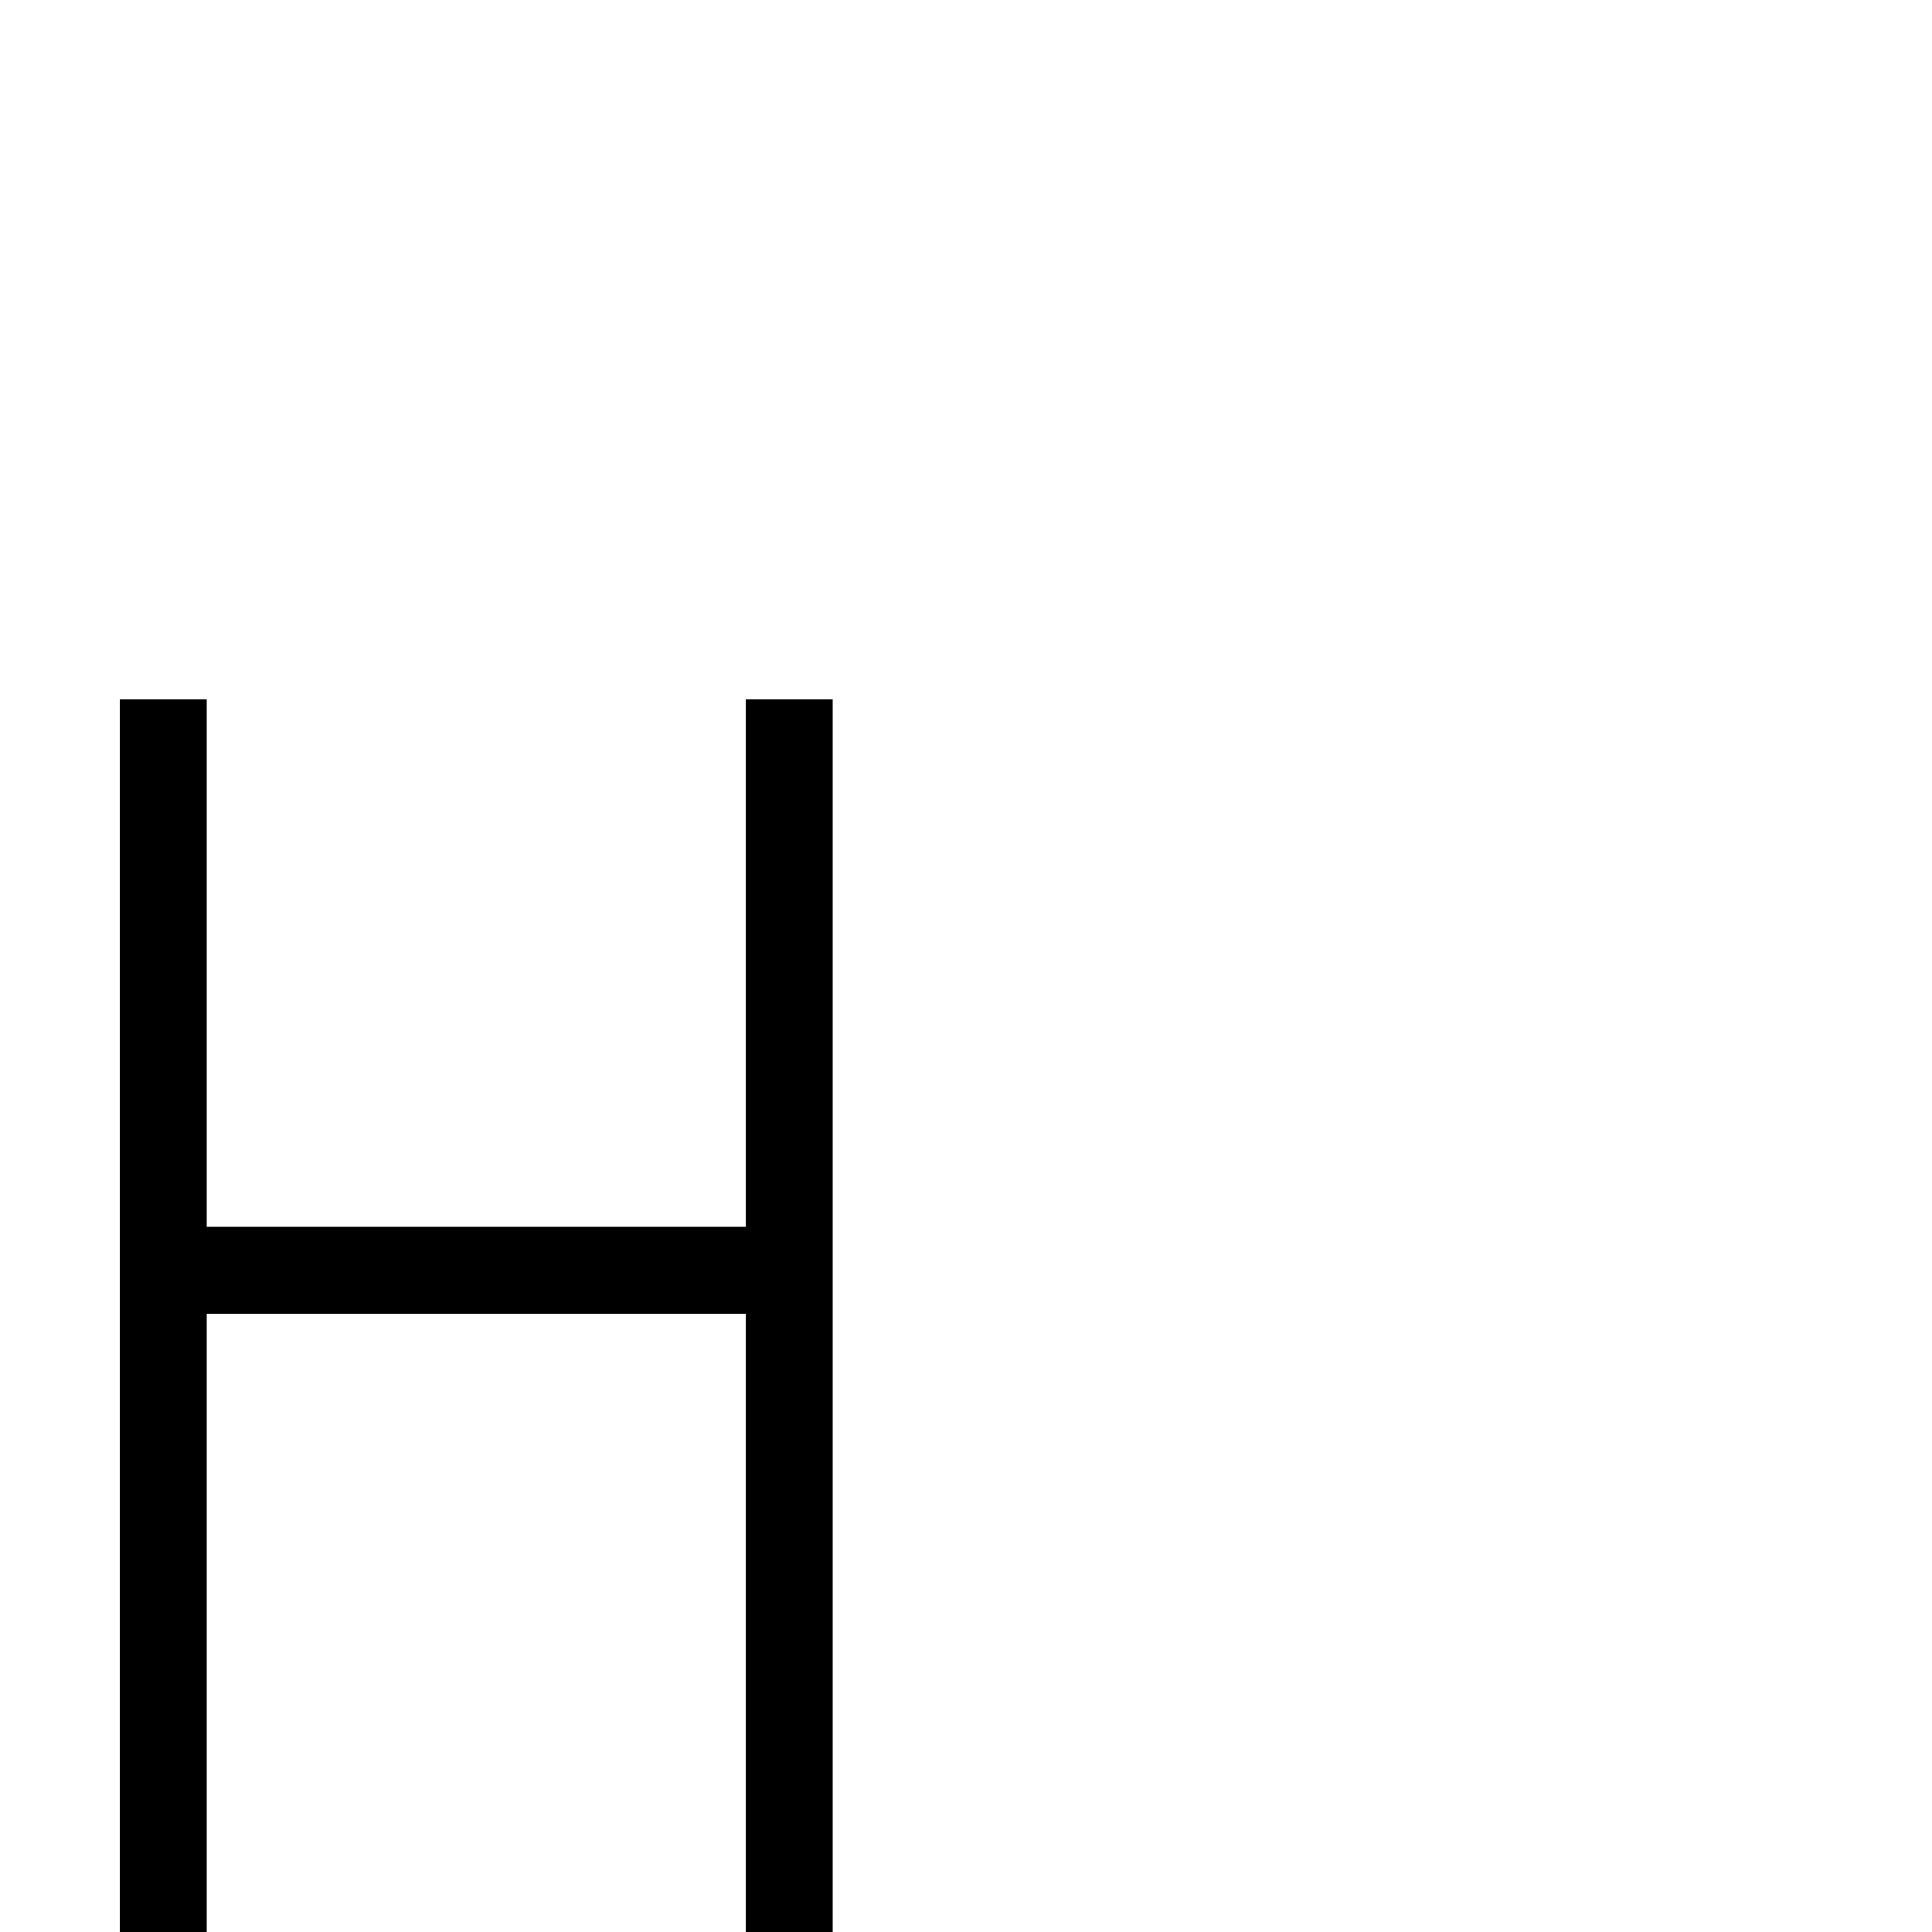
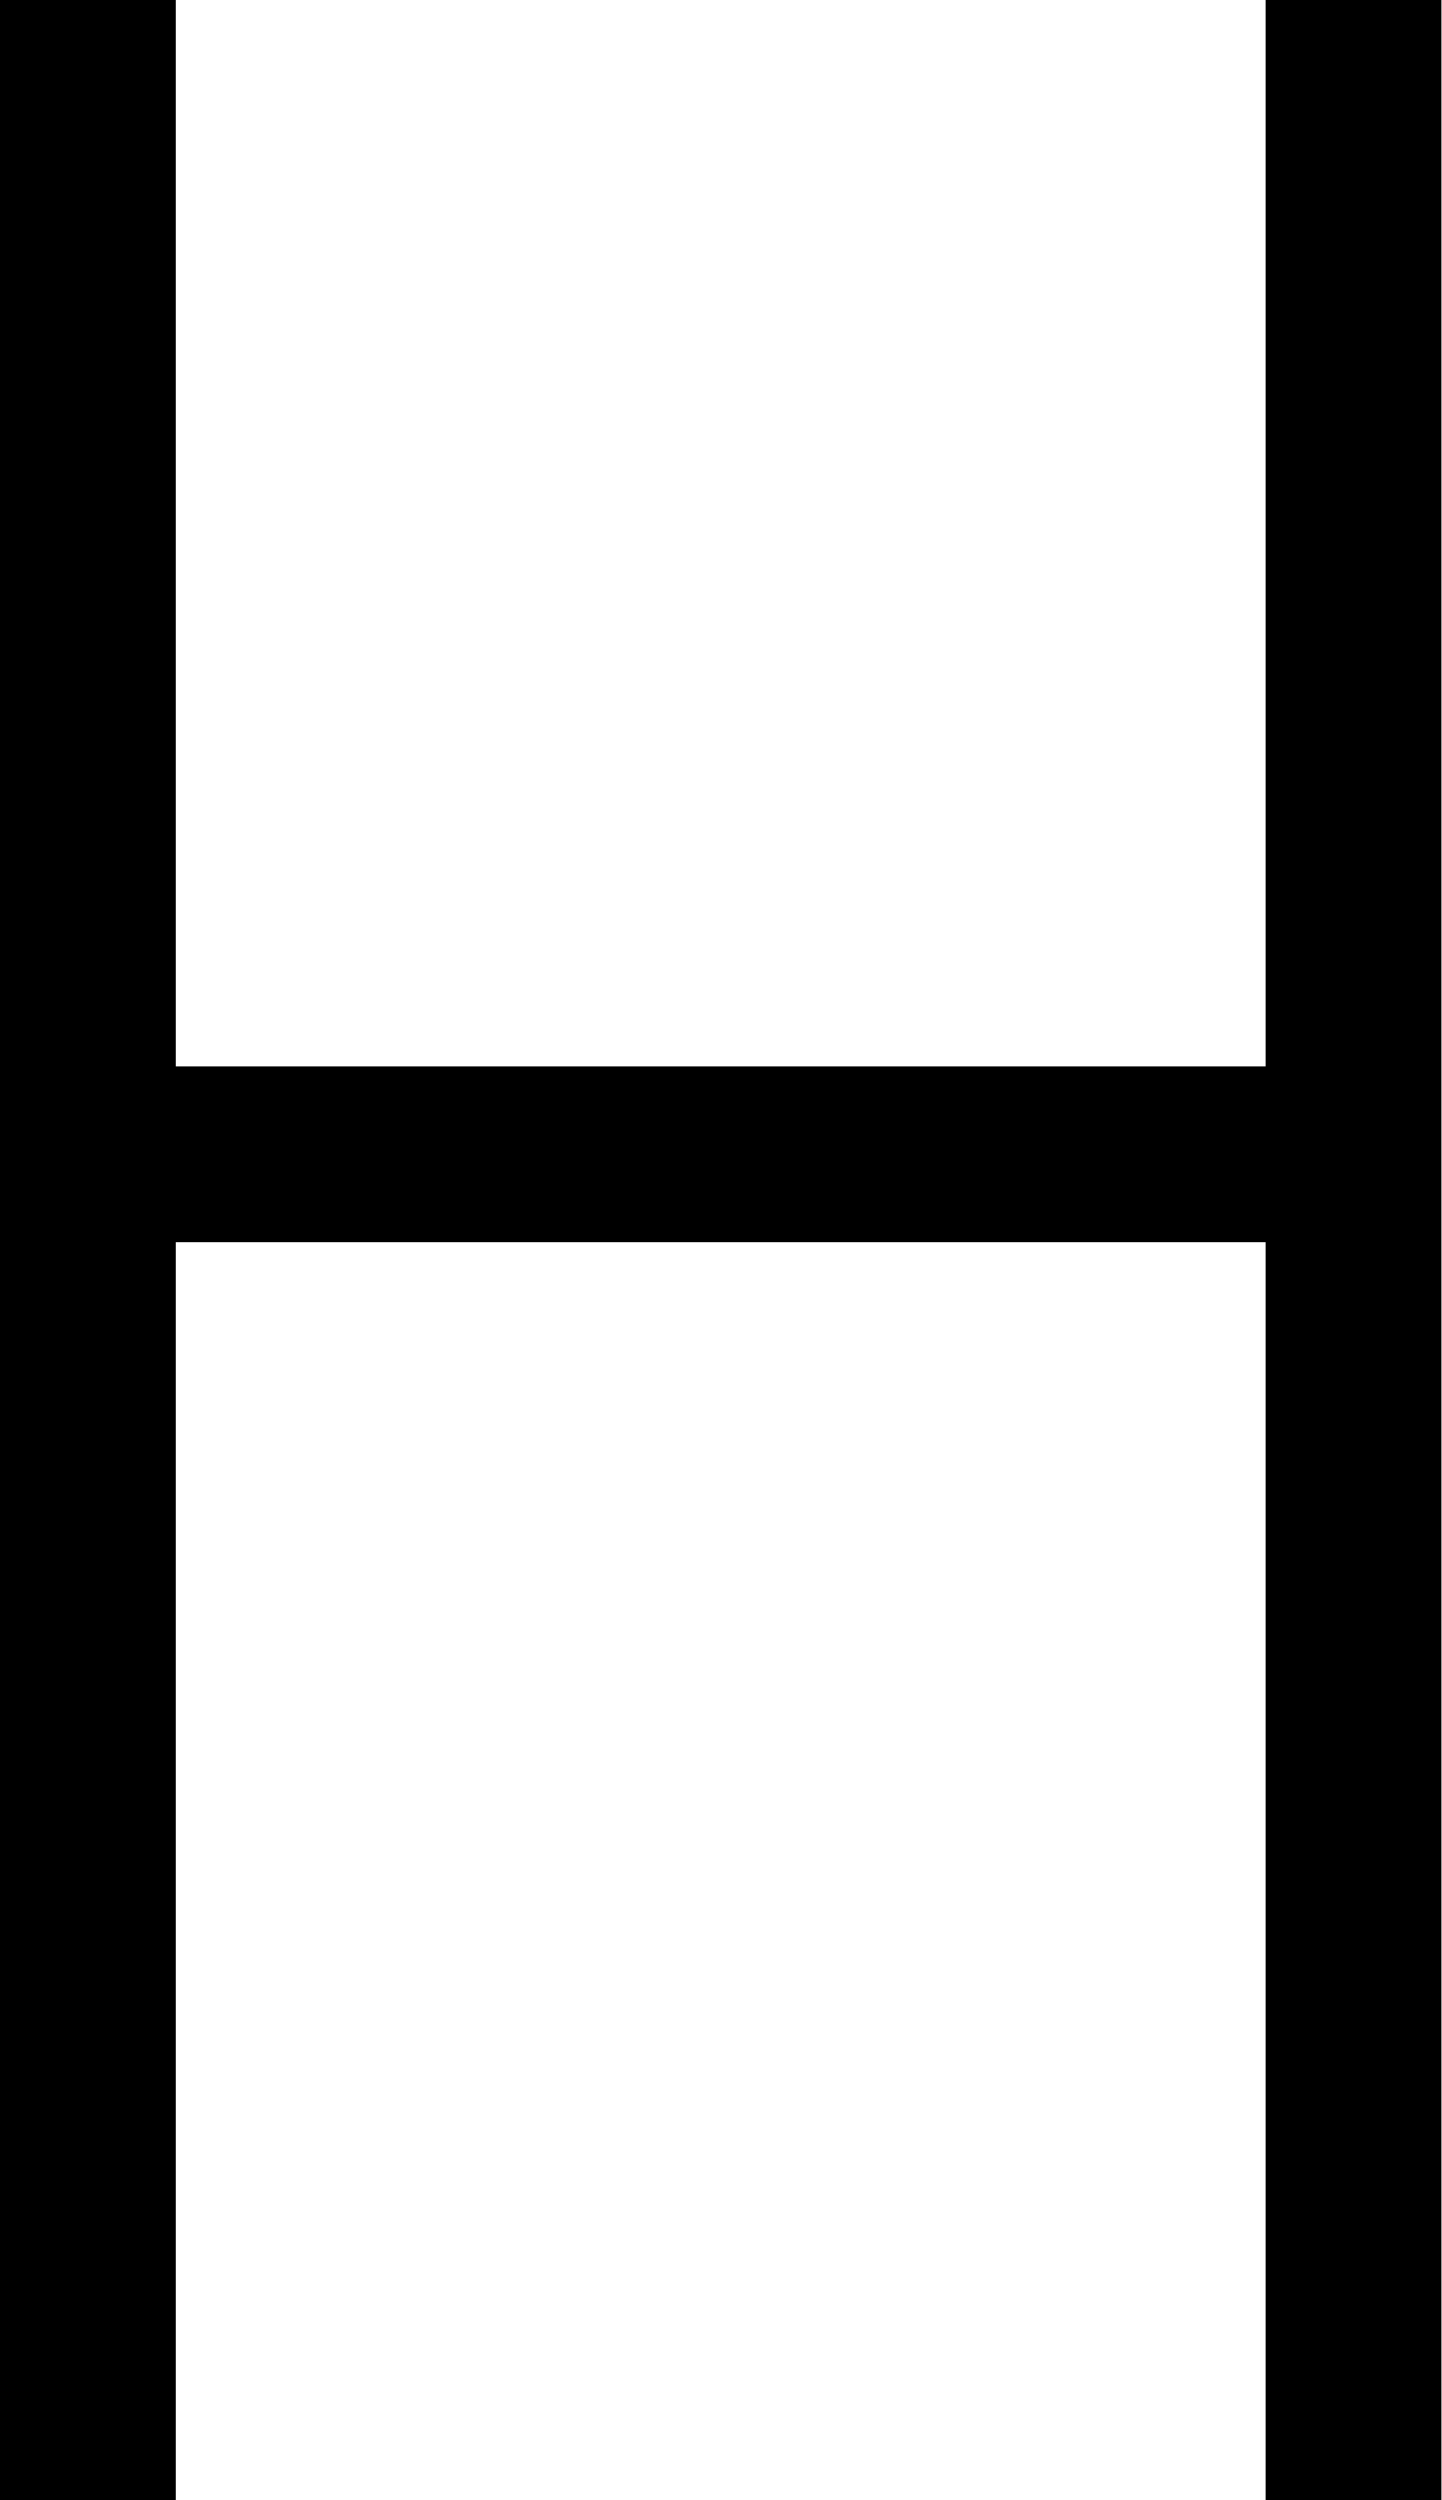
- <svg xmlns="http://www.w3.org/2000/svg" version="1.1" width="100" height="100" viewBox="0 -200 1000 1000" id="svg3049">
+ <svg xmlns="http://www.w3.org/2000/svg" version="1.1" width="36.9" height="64" viewBox="0 -200 369 640" id="svg3049">
  <defs id="defs3057" />
-   <g transform="matrix(1,0,0,-1,0,800)" id="g3051">
+   <g transform="matrix(1,0,0,-1,-62,438)" id="g3051">
    <path d="m 386,365 v 273 h 45 V -2 H 386 V 320 H 107 V -2 H 62 v 640 h 45 V 365 h 279 z" id="path3053" style="fill:currentColor" />
  </g>
</svg>
